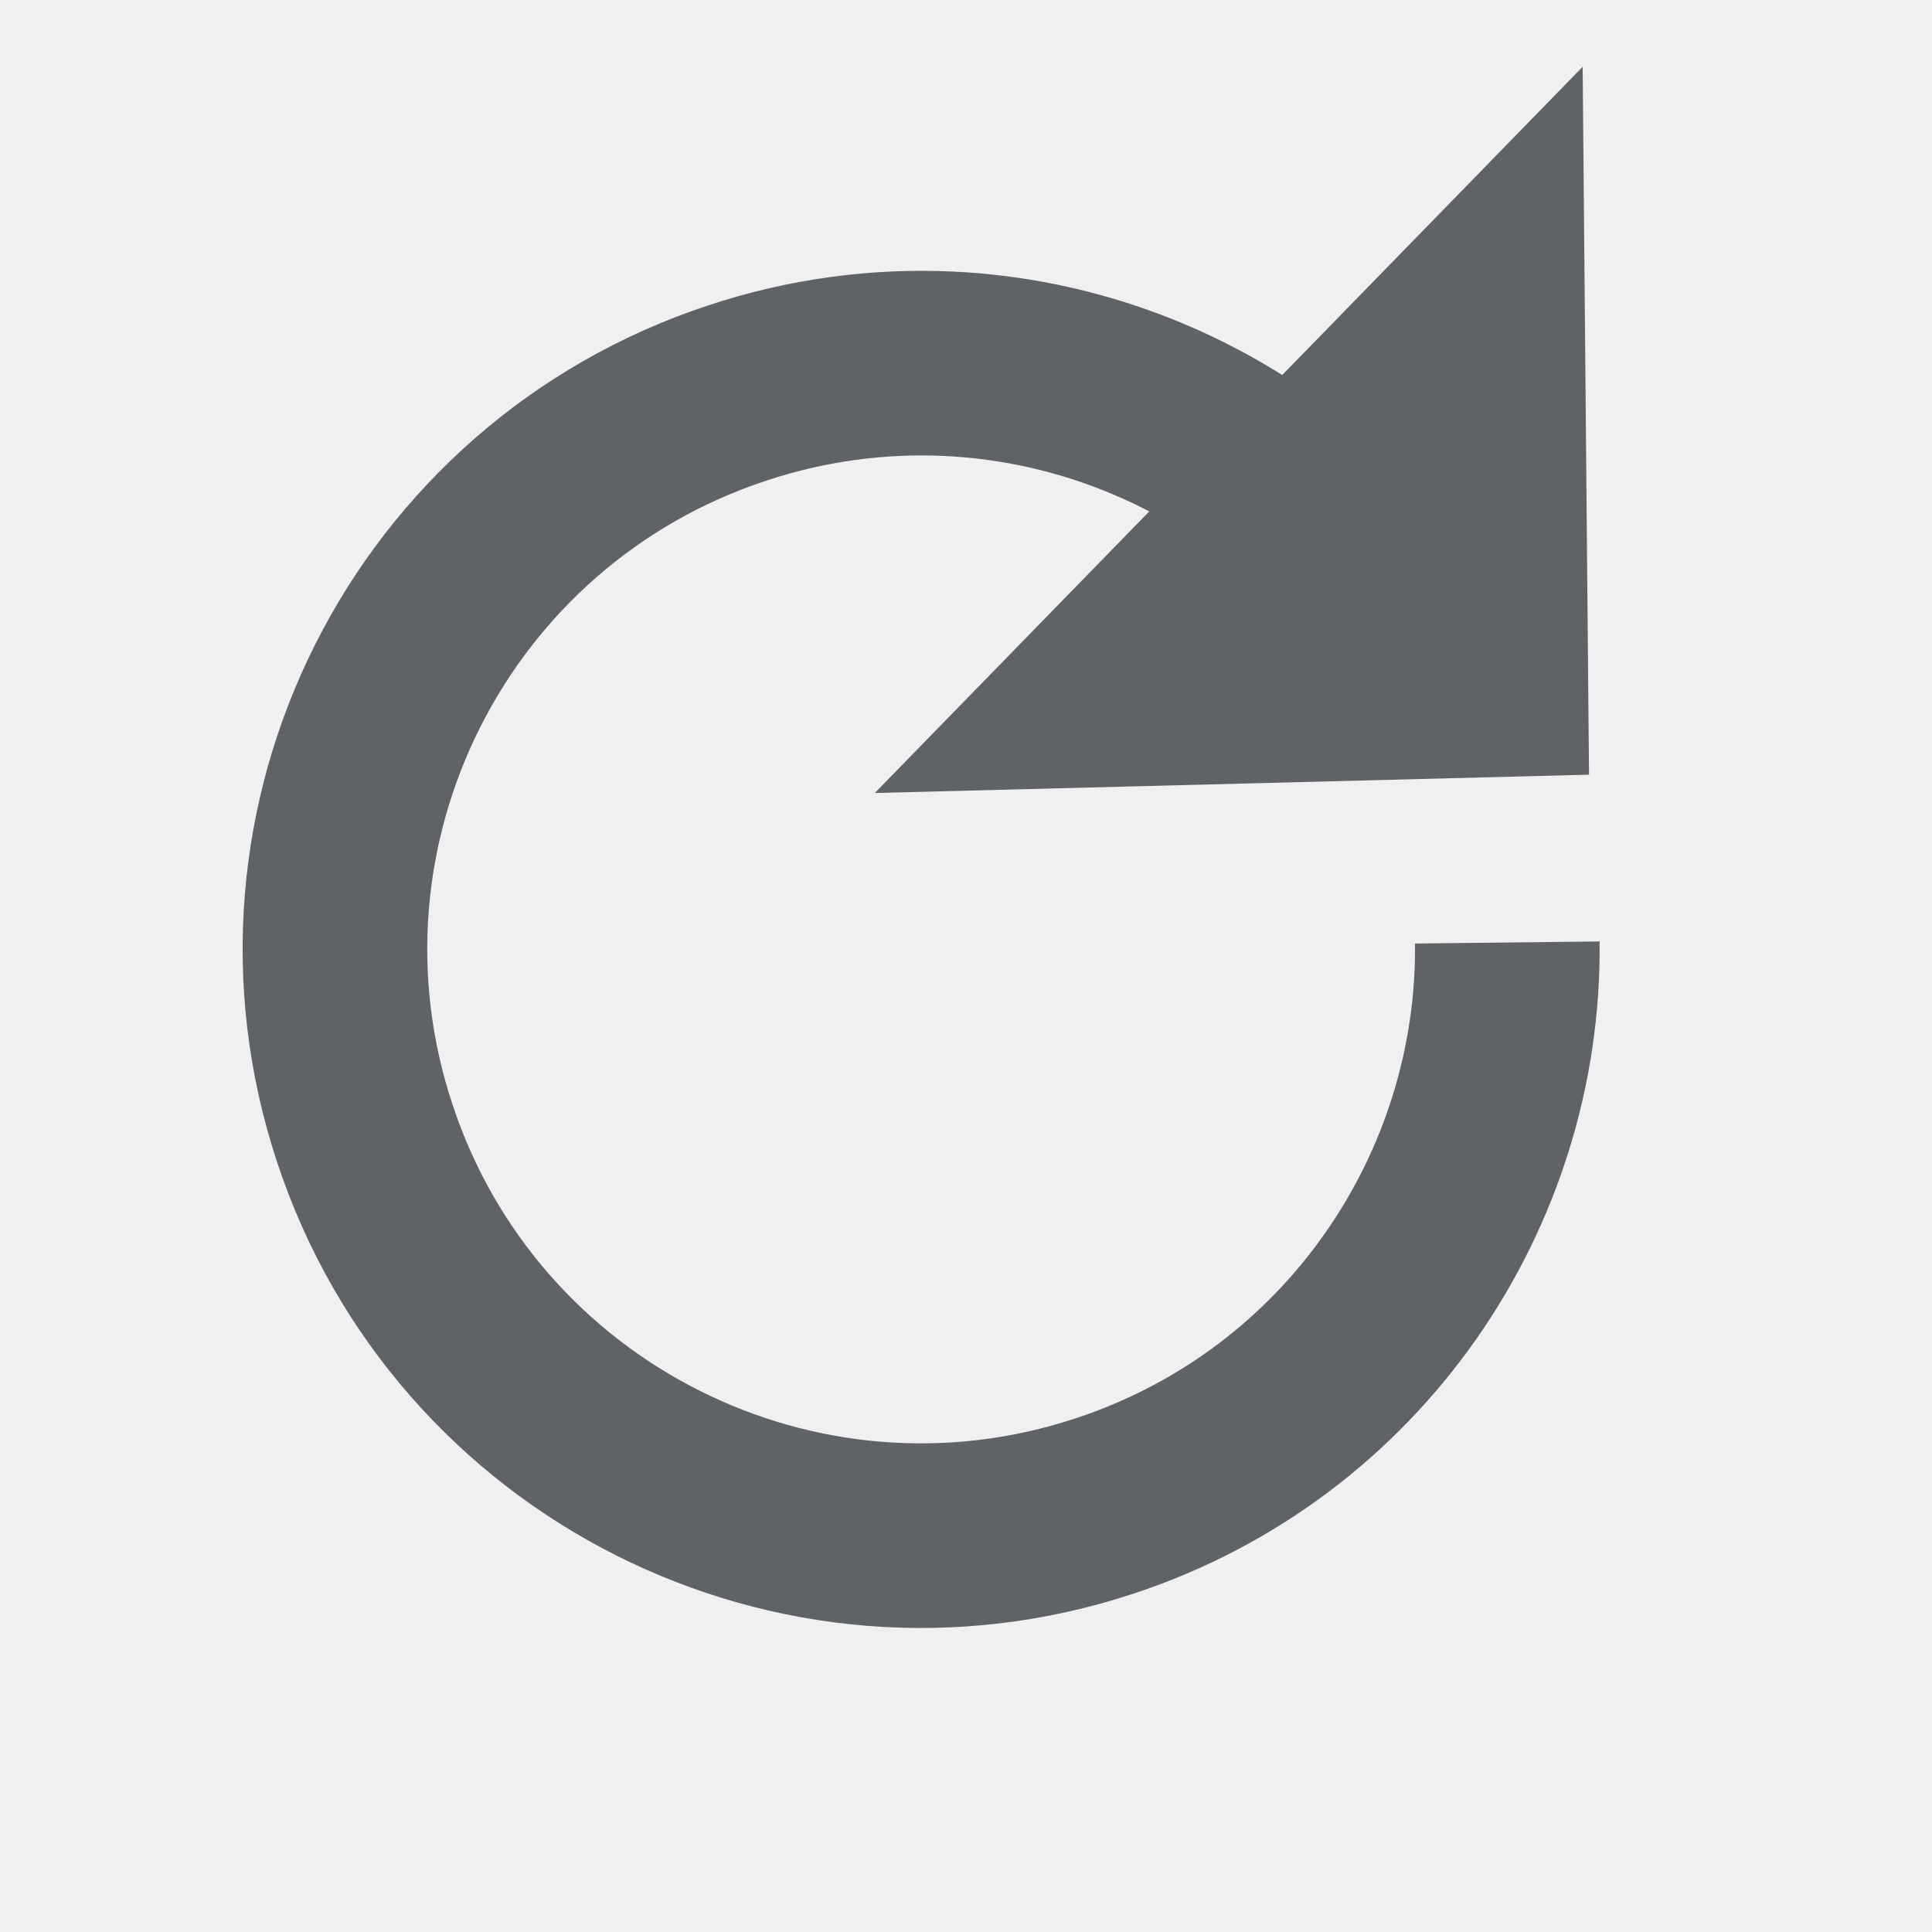
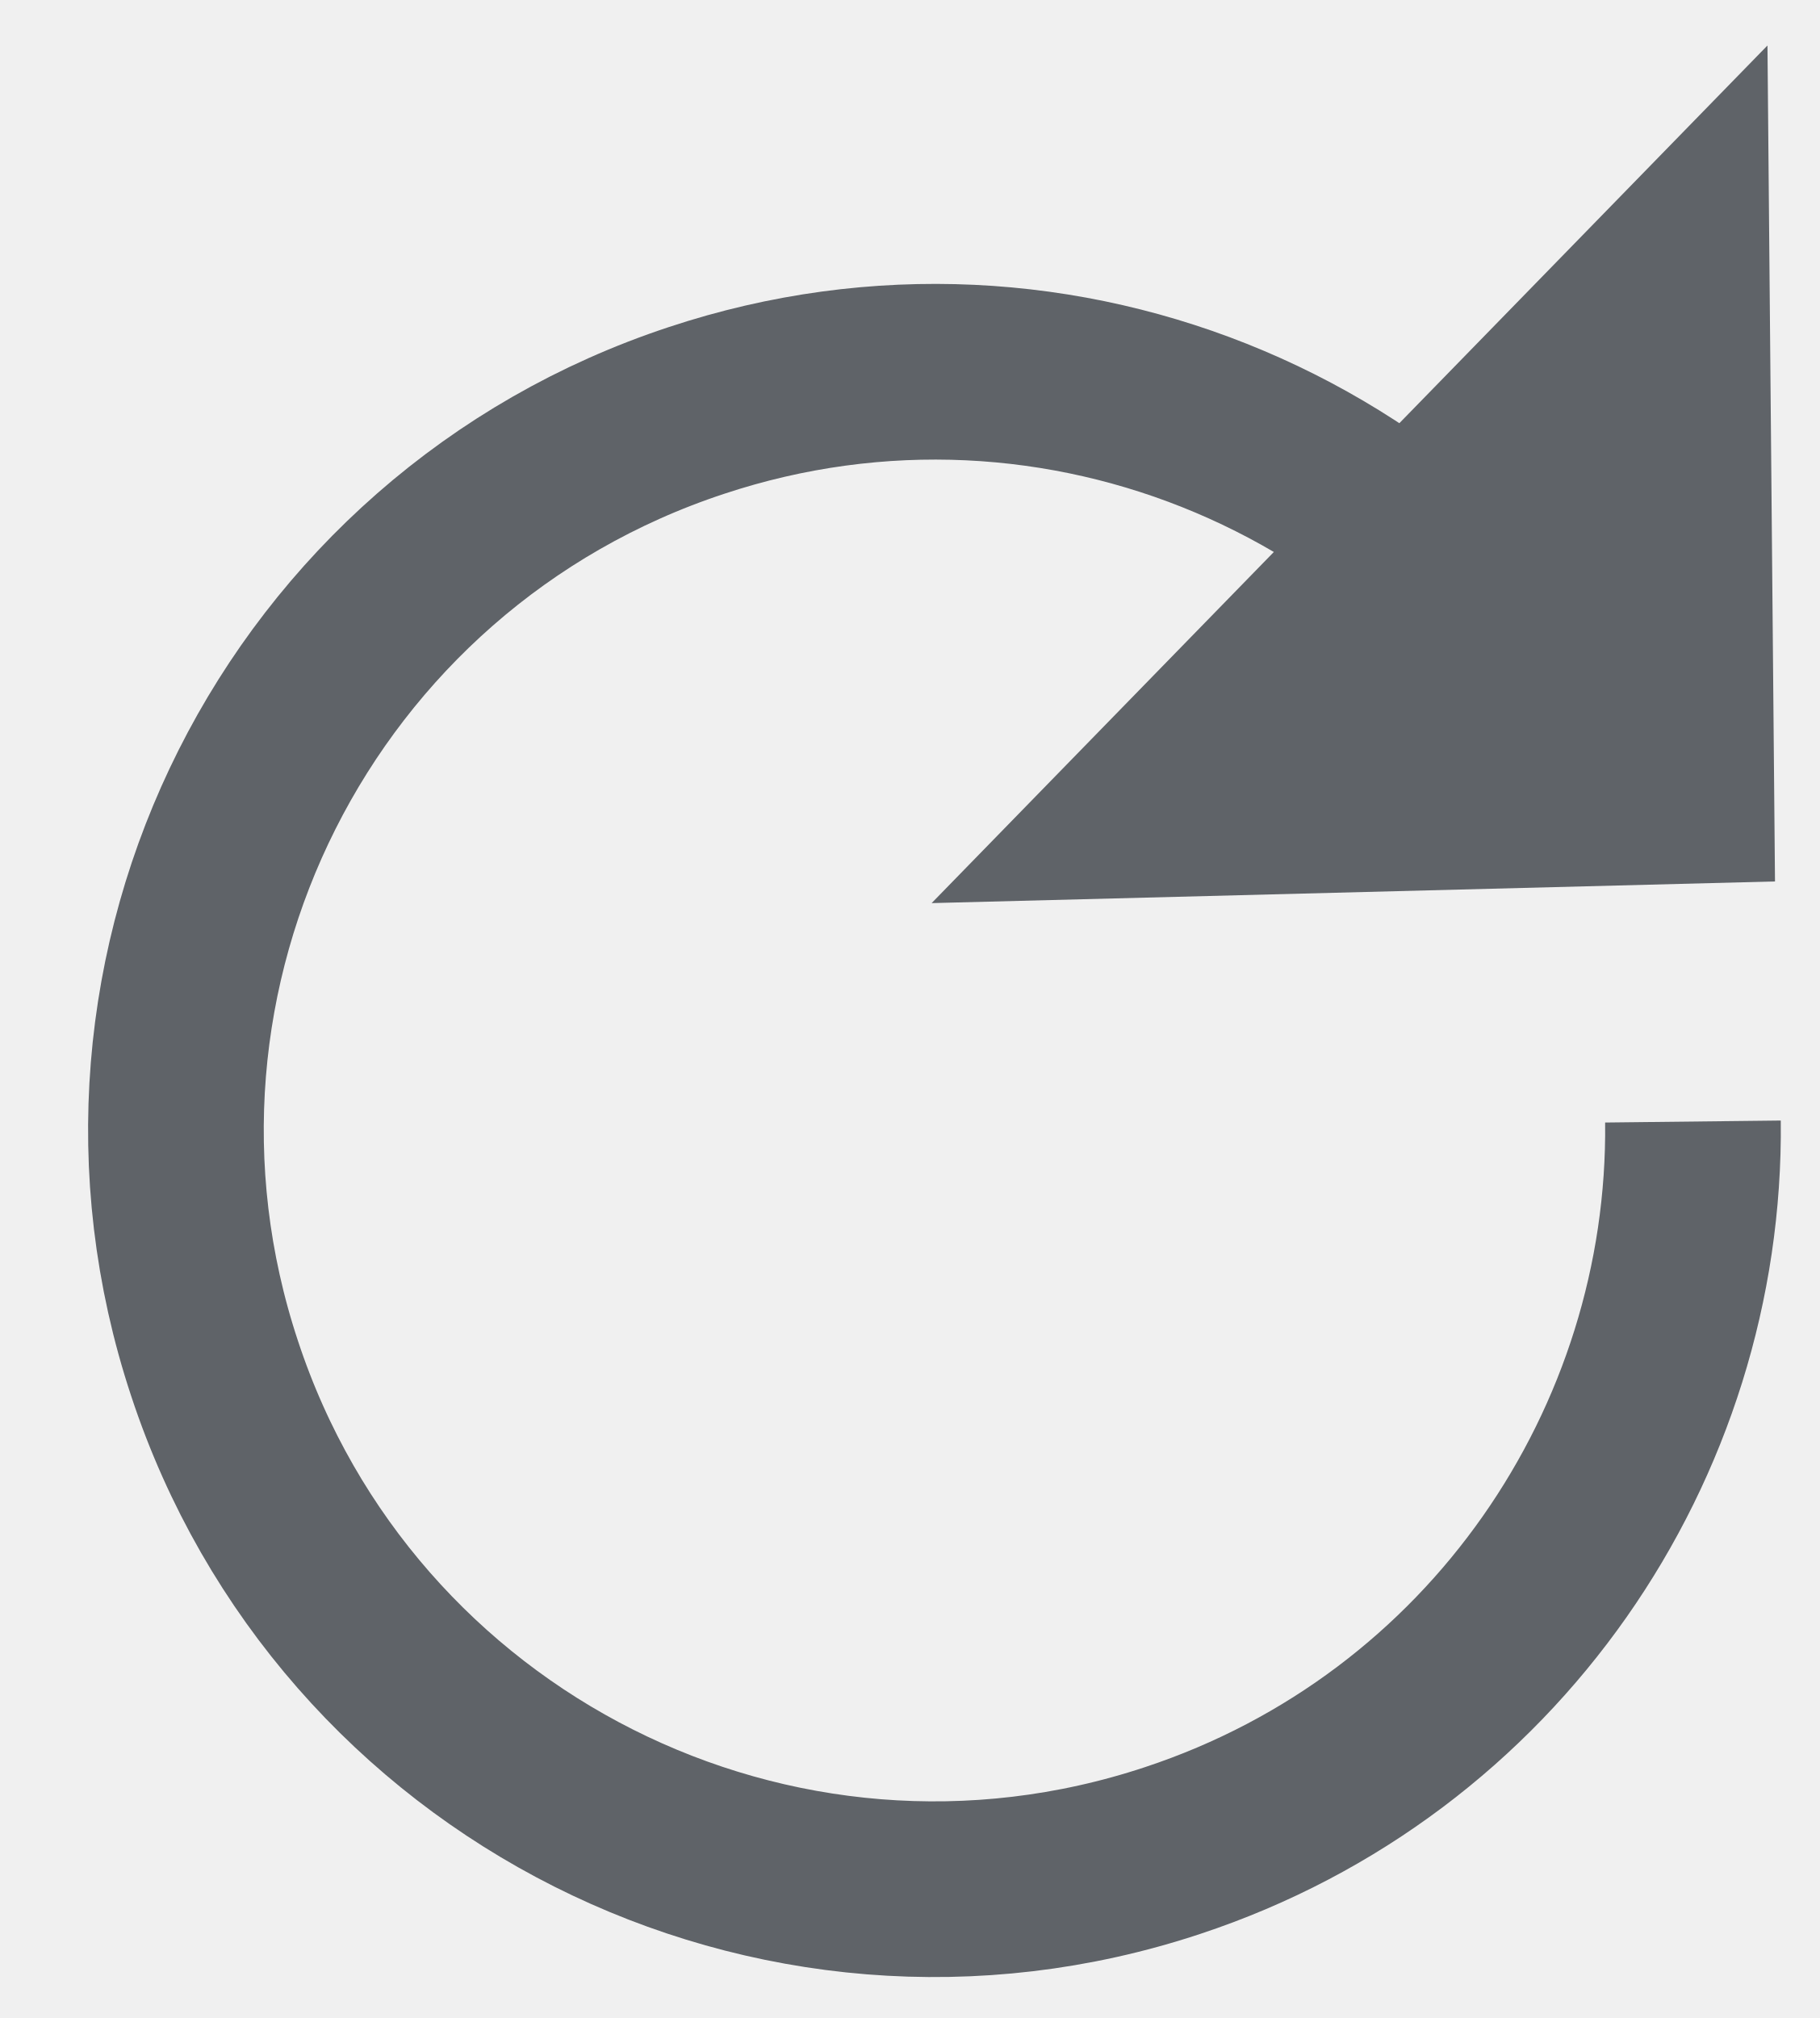
- <svg xmlns="http://www.w3.org/2000/svg" id="master-artboard" viewBox="0 0 1330 1330" version="1.1" x="0px" y="0px" style="enable-background:new 0 0 1096 780;" width="1330px" height="1330px">
-   <rect id="ee-background" x="0" y="0" width="1330" height="1330" style="fill: white; fill-opacity: 0; pointer-events: none;" />
-   <g transform="matrix(3.731202, -0.4433981, 0.4433981, 3.731202, -427.914, -175.3141)">
+ <svg xmlns="http://www.w3.org/2000/svg" id="master-artboard" viewBox="0 0 470.916 522.209" version="1.1" x="0px" y="0px" style="enable-background:new 0 0 1096 780;" width="470.916px" height="522.209px">
+   <rect id="ee-background" x="0" y="0" width="470.916" height="522.209" style="fill: white; fill-opacity: 0; pointer-events: none;" transform="matrix(1.081963, 0, 0, 1.081963, 221.2213, 63.62127)" />
+   <g transform="matrix(1.815158, -0.2157047, 0.2157047, 1.815158, -274.8094, -110.6981)">
+     <g transform="matrix(-0.9844122, 0.1436496, -0.1436496, -0.9844122, 748.0745, 711.4993)">
+       <path d="M 187.188 531.327" style="fill: rgb(95, 99, 104); fill-opacity: 1; stroke: rgb(255, 255, 255); stroke-opacity: 1; stroke-width: 34; paint-order: stroke;" />
+       <path class="st5" d="M318.3,549.4c10.3,51.9,57.5,89.7,111.9,86.6c59.5-3.3,105.1-54.3,101.7-113.8  c-3.3-59.5-54.3-105.1-113.8-101.7c-48.1,2.7-87.1,36.6-98.5,80.9" style="fill: none; stroke: rgb(95, 99, 104); stroke-width: 25; stroke-miterlimit: 10;" transform="matrix(1, 0, 0, 1, 0, 2.842170943040401e-14)" />
+     </g>
+     <path d="M 622.251 181.32" style="fill: rgb(95, 99, 104); fill-opacity: 1; stroke: rgb(255, 255, 255); stroke-opacity: 1; stroke-width: 27; paint-order: stroke;" transform="matrix(1, 1.3877787807814457e-17, -1.3877787807814457e-17, 1, -215.7844, 45.87055)" />
    <g transform="matrix(0.06841094, -0.007399386, 0.007399386, 0.06841094, 327.4807, 218.0251)">
      <g transform="matrix(-0.6896799, 1.559028, -1.559028, -0.6896799, -3259.971, -4618.917)">
-         <path d="M 1141.712 250.761 L 430.037 256.349 L 412.425 -461.728 L 1141.712 250.761 Z" class="st1" style="fill: rgb(95, 99, 104); stroke: rgb(95, 99, 104); stroke-opacity: 1; stroke-width: 40;" transform="matrix(-1.391672, 0.2699931, -0.2699931, -1.391672, 2352.633, -3041.012)" />
-         <path style="fill: rgb(95, 99, 104); fill-opacity: 1; stroke: rgb(95, 99, 104); stroke-opacity: 1; stroke-width: 40; paint-order: stroke;" />
-         <path style="fill: rgb(95, 99, 104); fill-opacity: 1; stroke: rgb(95, 99, 104); stroke-opacity: 1; stroke-width: 40; paint-order: stroke;" />
-         <path style="fill: rgb(95, 99, 104); fill-opacity: 1; stroke: rgb(95, 99, 104); stroke-opacity: 1; stroke-width: 40; paint-order: stroke;" />
-         <path style="fill: rgb(95, 99, 104); fill-opacity: 1; stroke: rgb(95, 99, 104); stroke-opacity: 1; stroke-width: 40; paint-order: stroke;" transform="matrix(1.41759, 0, 0, 1.41759, -351.2113, -1.518333)" />
-         <path style="fill: rgb(95, 99, 104); fill-opacity: 1; stroke: rgb(95, 99, 104); stroke-opacity: 1; stroke-width: 40; paint-order: stroke;" transform="matrix(1.41759, 0, 0, 1.41759, -351.2113, -1.518333)" />
-         <path style="fill: rgb(95, 99, 104); fill-opacity: 1; stroke: rgb(95, 99, 104); stroke-opacity: 1; stroke-width: 40; paint-order: stroke;" />
+         <path d="M 1141.712 250.761 L 430.037 256.349 L 412.425 -461.728 L 1141.712 250.761 Z" class="st1" style="fill: rgb(95, 99, 104); stroke: rgb(95, 99, 104); stroke-opacity: 1; stroke-width: 0;" transform="matrix(-1.391672, 0.2699931, -0.2699931, -1.391672, 2352.633, -3041.012)" />
+         <path style="fill: rgb(95, 99, 104); fill-opacity: 1; stroke: rgb(95, 99, 104); stroke-opacity: 1; stroke-width: 0; paint-order: stroke;" />
+         <path style="fill: rgb(95, 99, 104); fill-opacity: 1; stroke: rgb(95, 99, 104); stroke-opacity: 1; stroke-width: 0; paint-order: stroke;" />
+         <path style="fill: rgb(95, 99, 104); fill-opacity: 1; stroke: rgb(95, 99, 104); stroke-opacity: 1; stroke-width: 0; paint-order: stroke;" />
+         <path style="fill: rgb(95, 99, 104); fill-opacity: 1; stroke: rgb(95, 99, 104); stroke-opacity: 1; stroke-width: 0; paint-order: stroke;" transform="matrix(1.41759, 0, 0, 1.41759, -351.2113, -1.518333)" />
+         <path style="fill: rgb(95, 99, 104); fill-opacity: 1; stroke: rgb(95, 99, 104); stroke-opacity: 1; stroke-width: 0; paint-order: stroke;" transform="matrix(1.41759, 0, 0, 1.41759, -351.2113, -1.518333)" />
+         <path style="fill: rgb(95, 99, 104); fill-opacity: 1; stroke: rgb(95, 99, 104); stroke-opacity: 1; stroke-width: 0; paint-order: stroke;" />
      </g>
-       <path d="M 2563.293 1470.072" style="fill: rgb(255, 255, 255); fill-opacity: 1; stroke: rgb(255, 255, 255); stroke-opacity: 1; stroke-width: 27; paint-order: stroke;" transform="matrix(-0.9998932, -0.01461149, 0.01461149, -0.9998932, -3184.549, -3537.805)" />
-       <path d="M -3694.163 -3137.336" style="fill: rgb(255, 255, 255); fill-opacity: 1; stroke: rgb(255, 255, 255); stroke-opacity: 1; stroke-width: 27; paint-order: stroke;" />
+       <path d="M 2563.293 1470.072" style="fill: rgb(255, 255, 255); fill-opacity: 1; stroke: rgb(255, 255, 255); stroke-opacity: 1; stroke-width: 0; paint-order: stroke;" transform="matrix(-0.9998932, -0.01461149, 0.01461149, -0.9998932, -3184.549, -3537.805)" />
+       <path d="M -3694.163 -3137.336" style="fill: rgb(255, 255, 255); fill-opacity: 1; stroke: rgb(255, 255, 255); stroke-opacity: 1; stroke-width: 0; paint-order: stroke;" />
    </g>
-     <g transform="matrix(-0.9844122, 0.1436496, -0.1436496, -0.9844122, 748.0745, 711.4993)">
-       <path class="st5" d="M318.3,549.4c10.3,51.9,57.5,89.7,111.9,86.6c59.5-3.3,105.1-54.3,101.7-113.8  c-3.3-59.5-54.3-105.1-113.8-101.7c-48.1,2.7-87.1,36.6-98.5,80.9" style="fill: none; stroke: rgb(95, 99, 104); stroke-width: 34; stroke-miterlimit: 10;" transform="matrix(1, 0, 0, 1, 0, 2.842170943040401e-14)" />
-       <path d="M 187.188 531.327" style="fill: rgb(95, 99, 104); fill-opacity: 1; stroke: rgb(255, 255, 255); stroke-opacity: 1; stroke-width: 34; paint-order: stroke;" />
-     </g>
-     <path d="M 622.251 181.32" style="fill: rgb(95, 99, 104); fill-opacity: 1; stroke: rgb(255, 255, 255); stroke-opacity: 1; stroke-width: 27; paint-order: stroke;" transform="matrix(1, 1.3877787807814457e-17, -1.3877787807814457e-17, 1, -215.7844, 45.87055)" />
  </g>
</svg>
